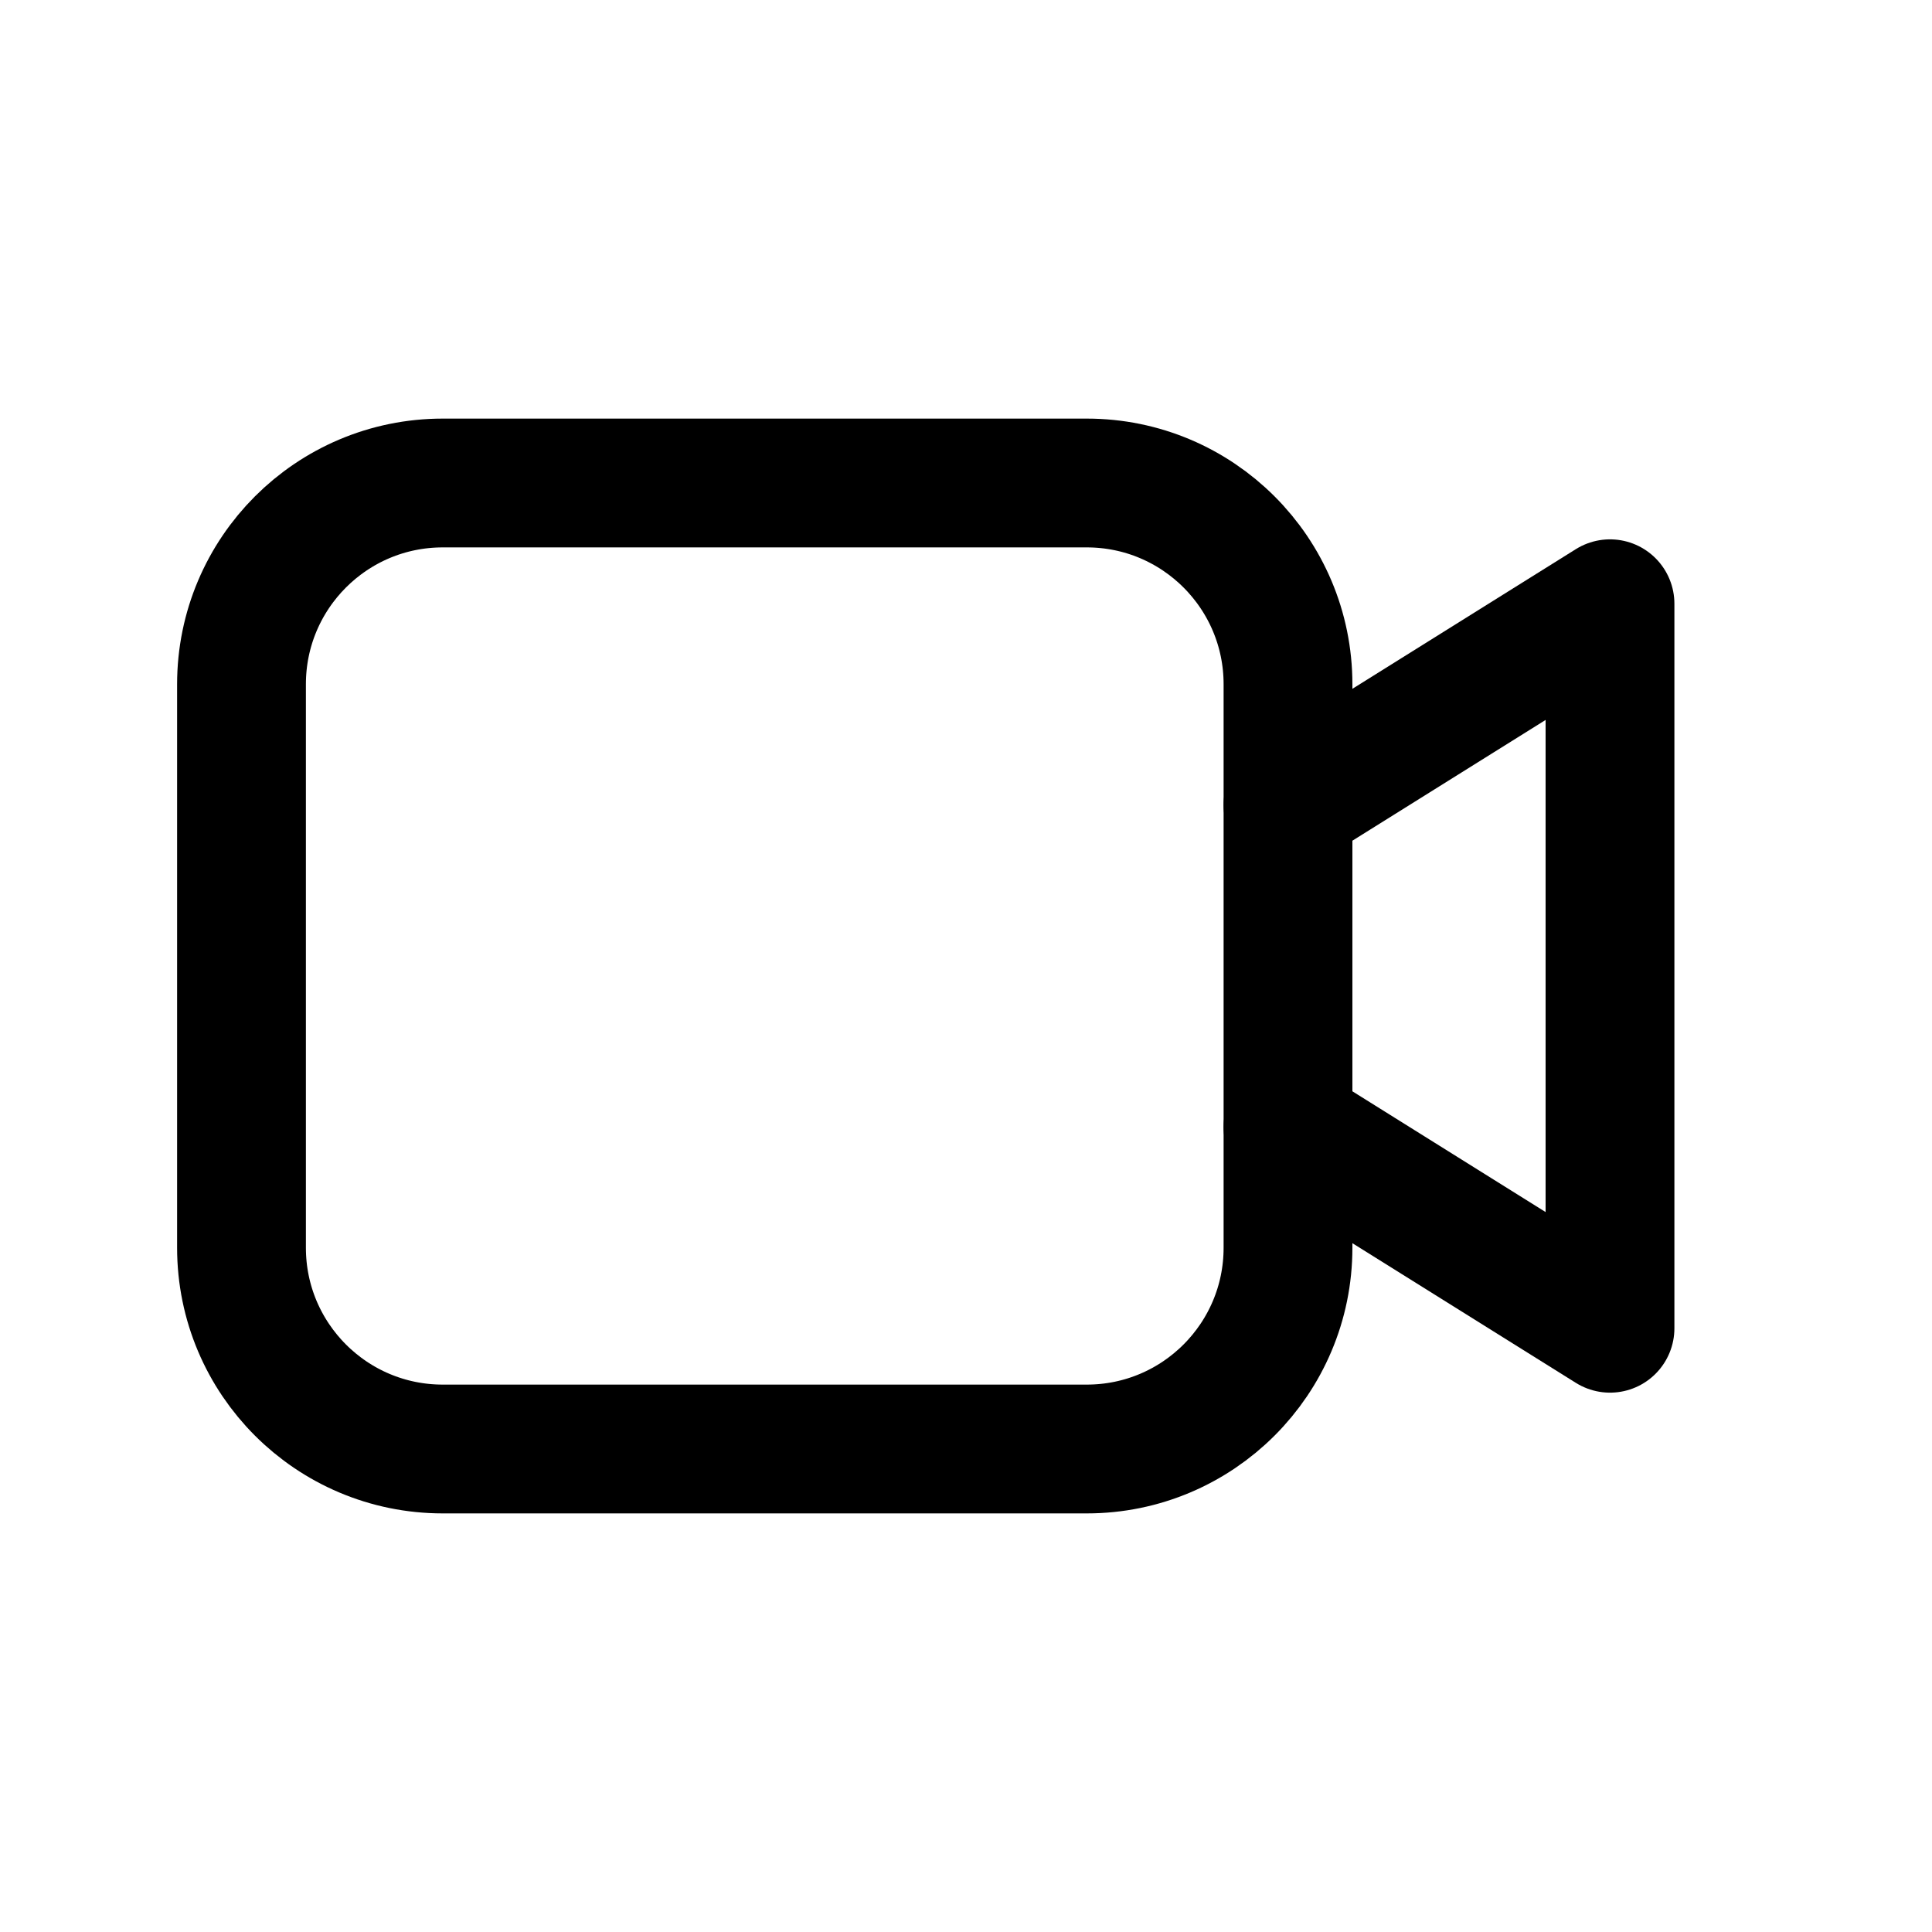
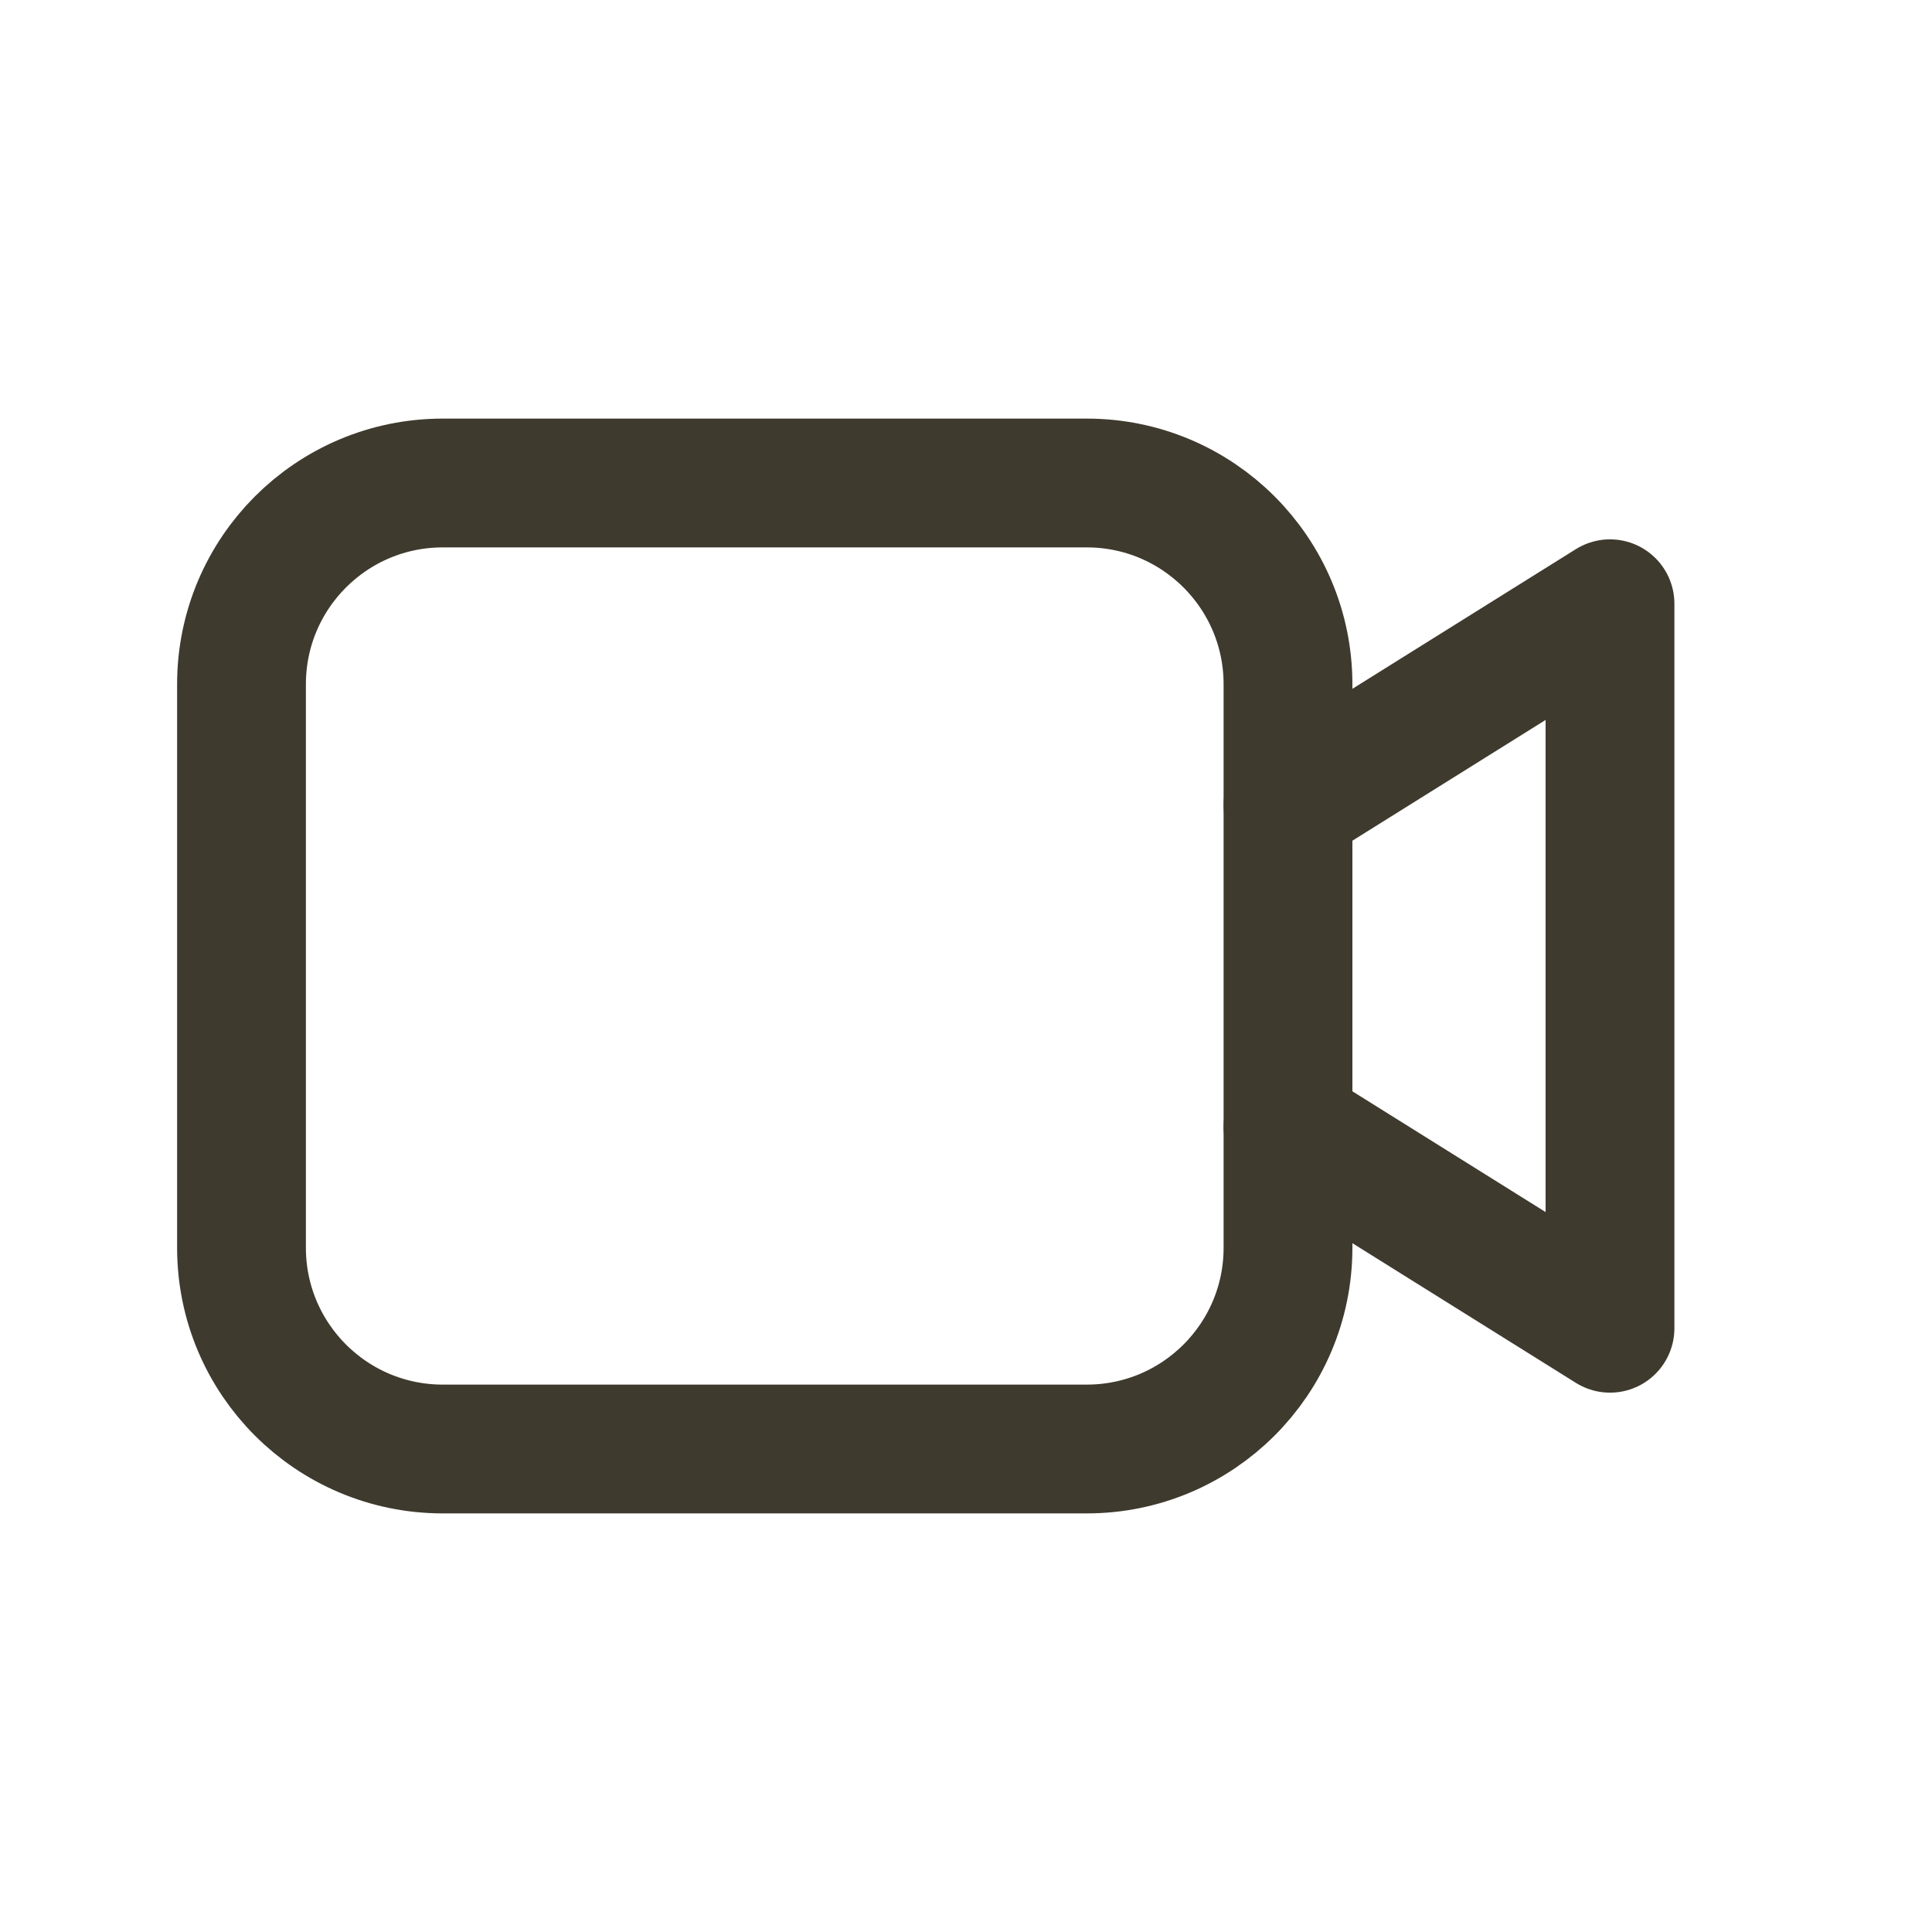
- <svg xmlns="http://www.w3.org/2000/svg" width="24" height="24" viewBox="0 0 24 24" fill="none" stroke="currentColor" stroke-width="1.6" stroke-linecap="round" stroke-linejoin="round">
+ <svg xmlns="http://www.w3.org/2000/svg" width="24" height="24" viewBox="0 0 24 24" fill="none" stroke="#3F3A2E" stroke-width="1.6" stroke-linecap="round" stroke-linejoin="round">
  <path d="M5.5 6h8A2.5 2.5 0 0 1 16 8.5v7a2.5 2.5 0 0 1-2.5 2.5h-8A2.5 2.5 0 0 1 3 15.5v-7A2.5 2.5 0 0 1 5.5 6z" />
  <path d="M16 10l4-2.5v9L16 14" />
</svg>
